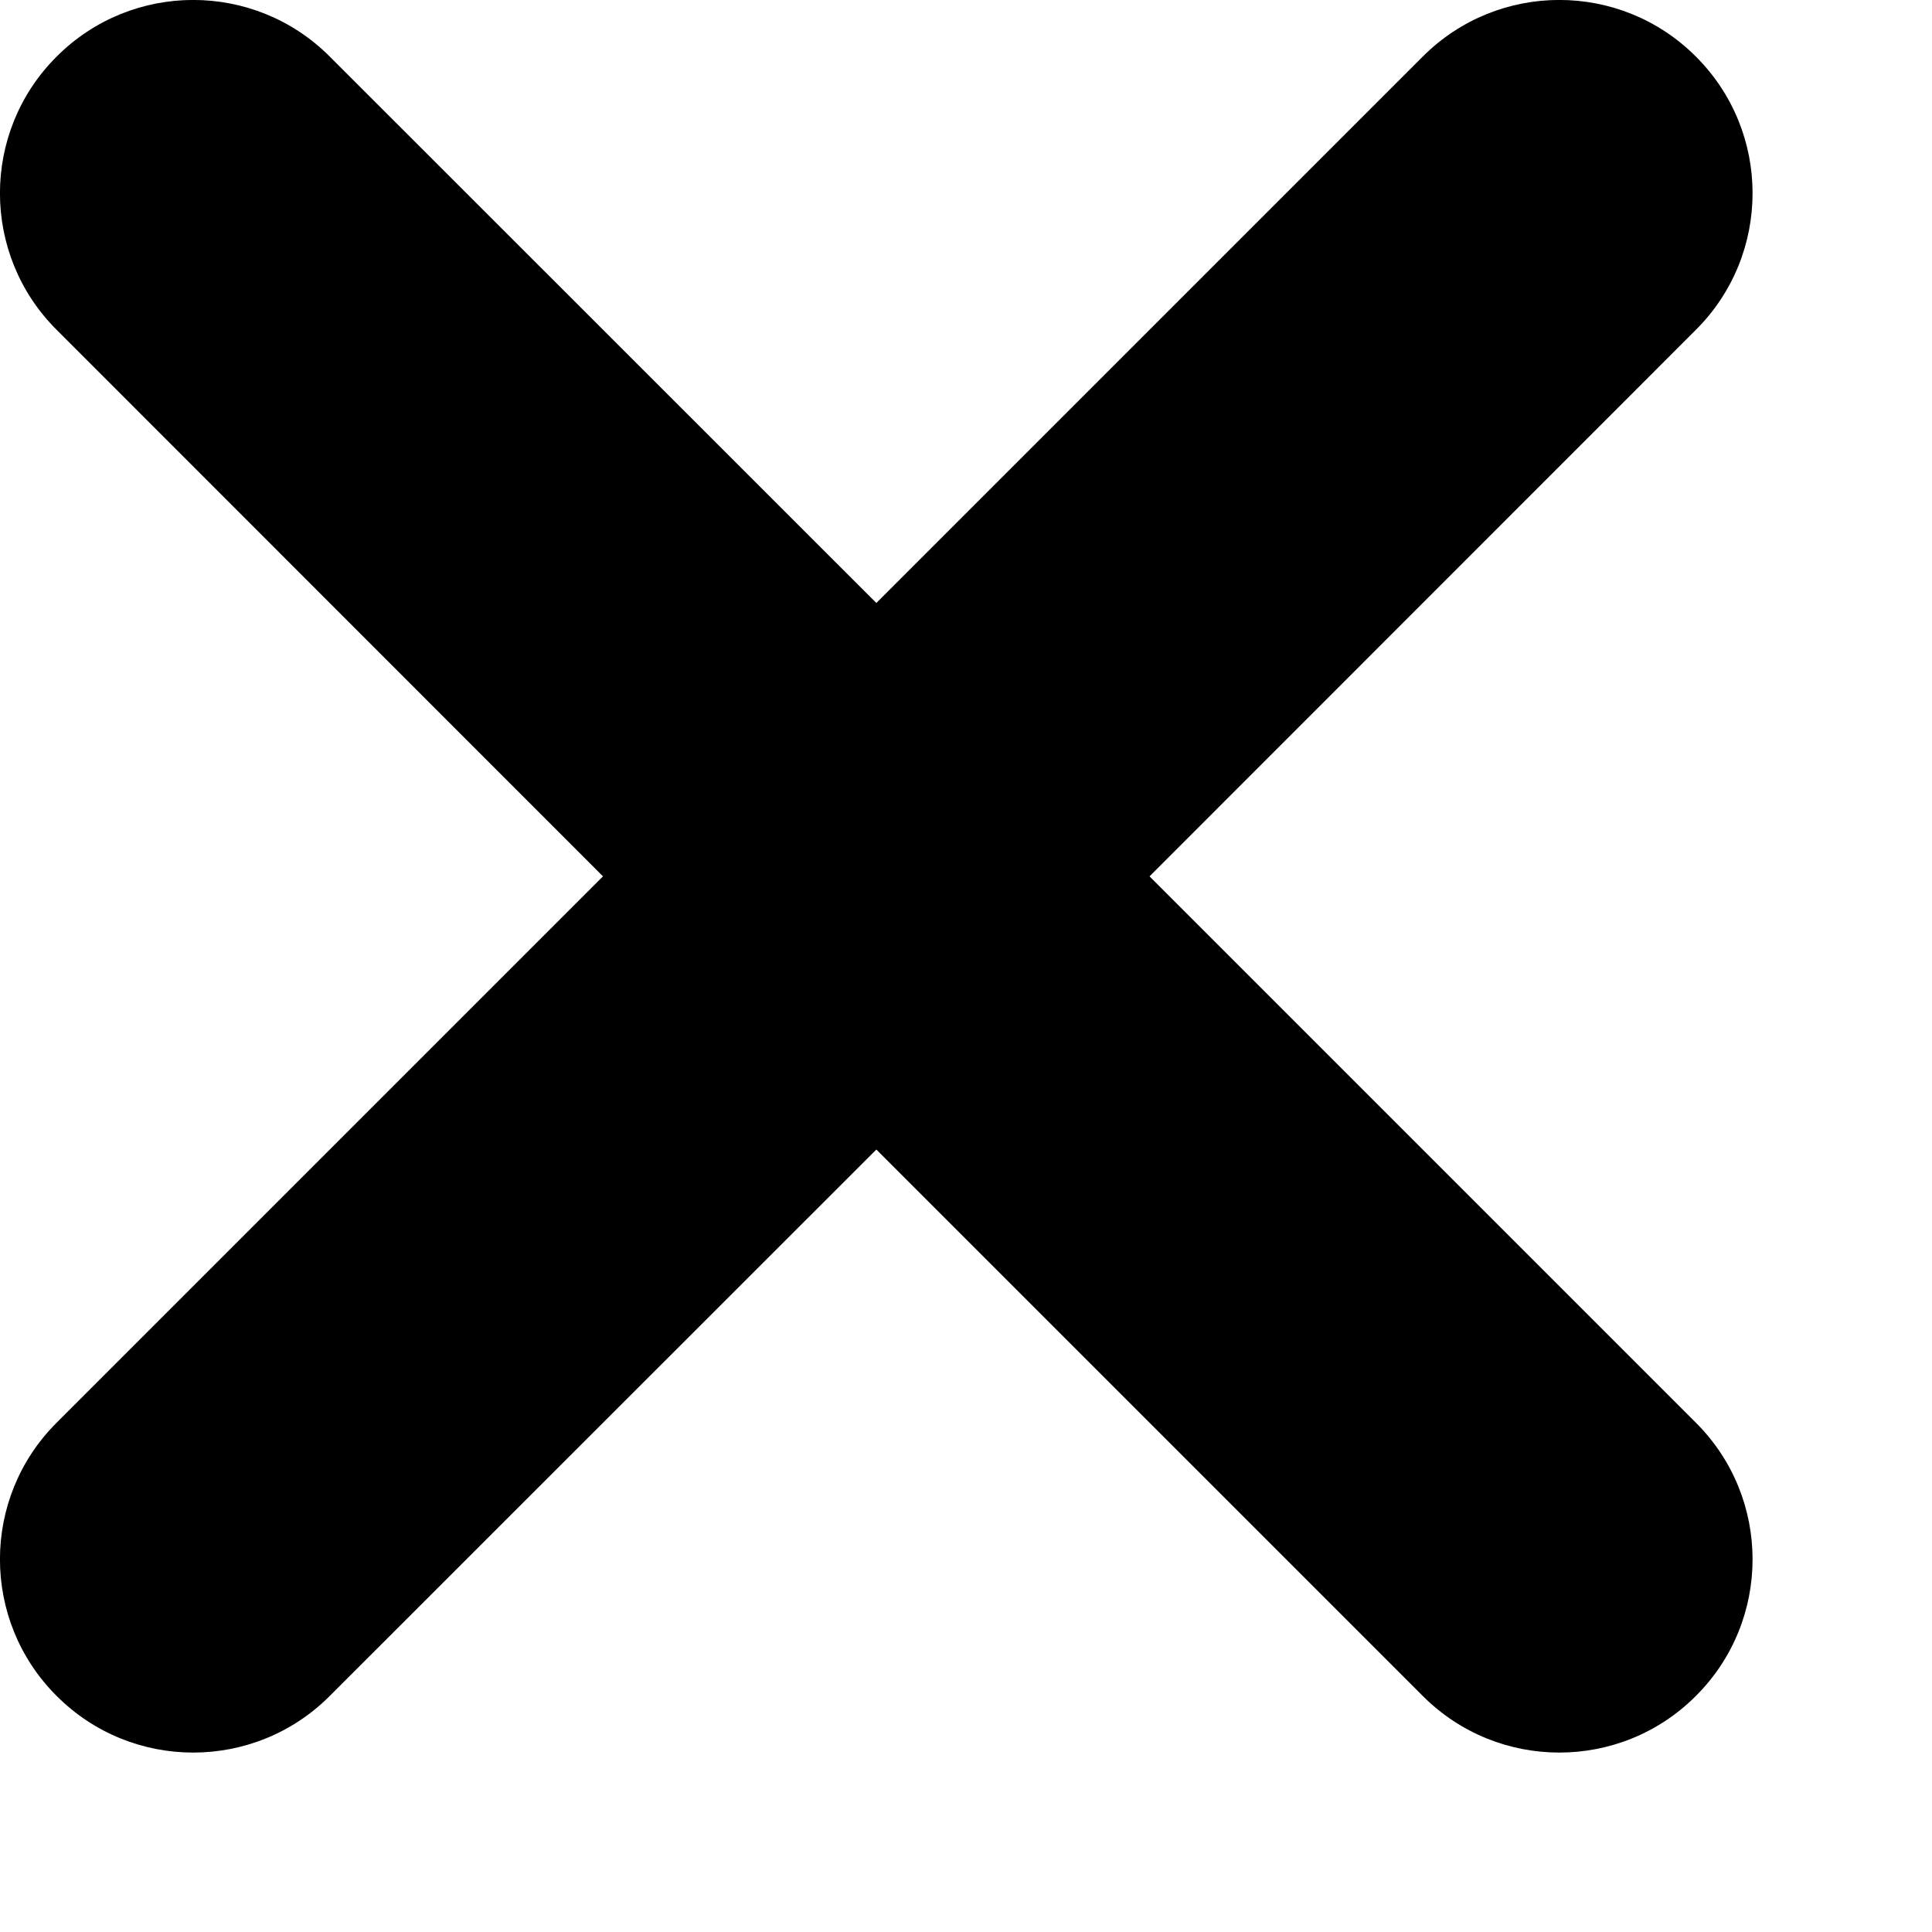
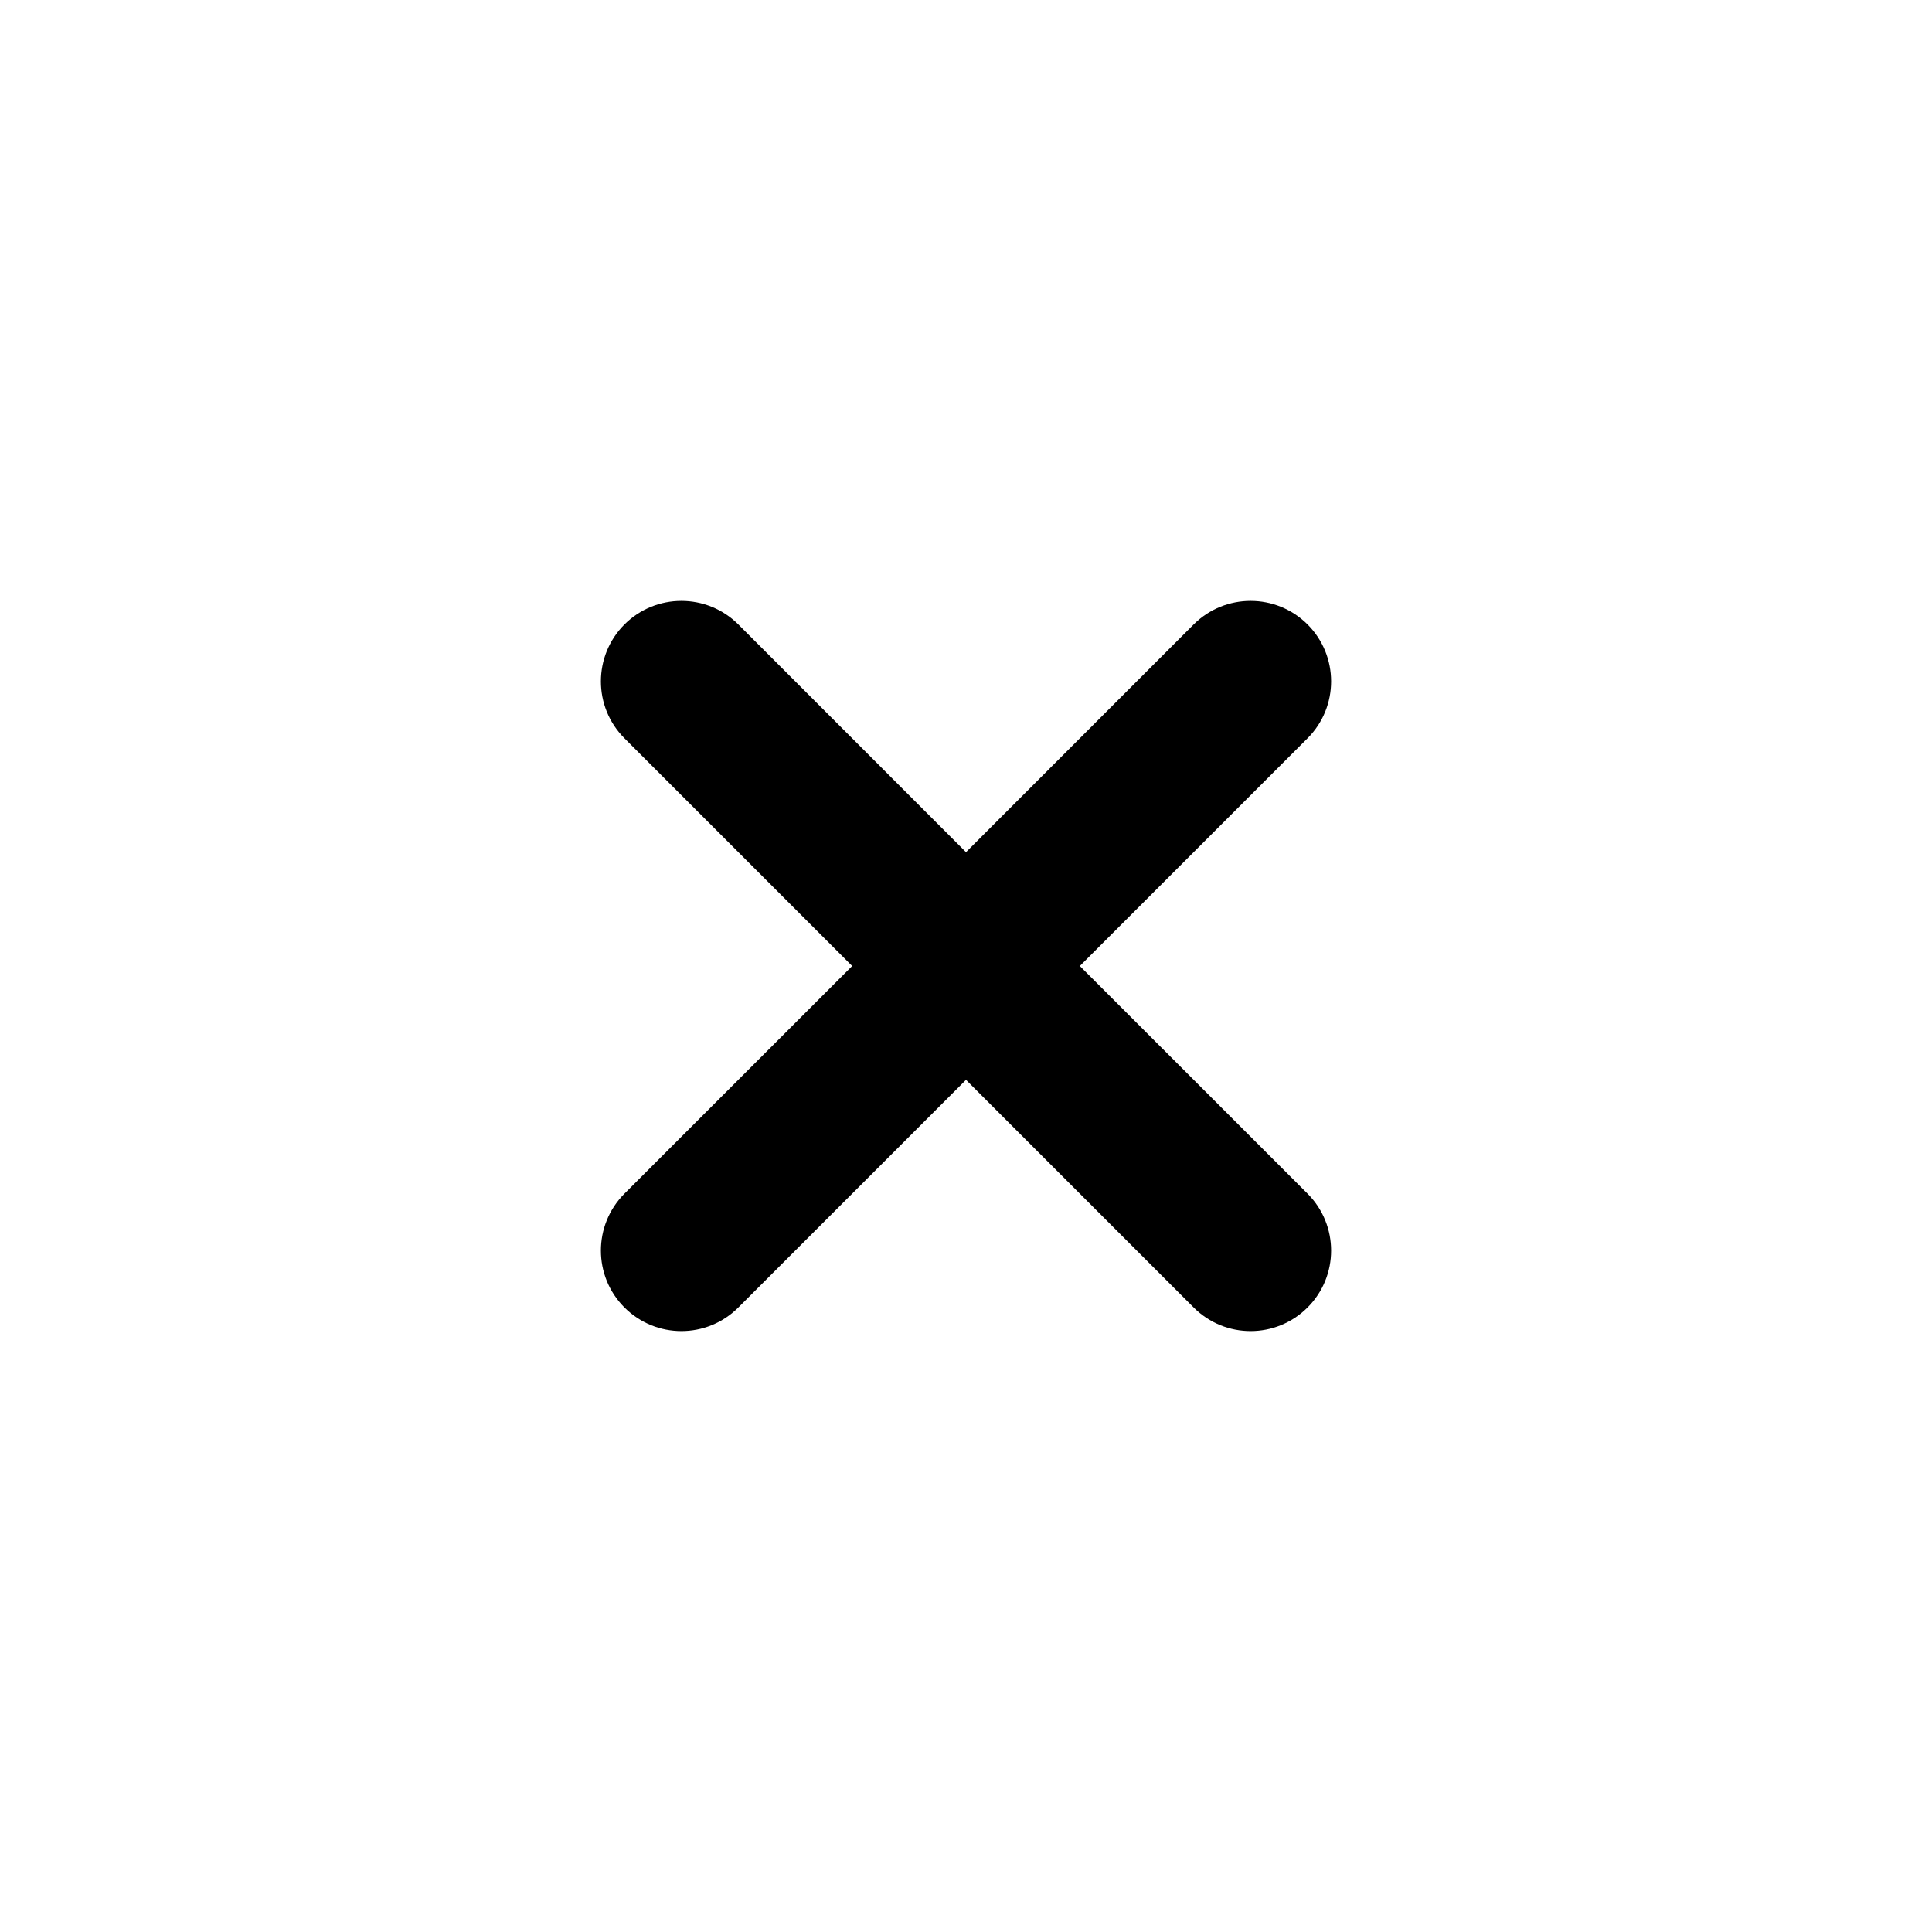
- <svg xmlns="http://www.w3.org/2000/svg" width="10" height="10" viewBox="0 0 10 10" fill="none">
-   <path fill-rule="evenodd" clip-rule="evenodd" d="M8.778 0.293C9.169 0.683 9.169 1.317 8.778 1.707L5.95 4.536L8.778 7.364C9.169 7.754 9.169 8.388 8.778 8.778C8.388 9.169 7.754 9.169 7.364 8.778L4.536 5.95L1.707 8.778C1.317 9.169 0.683 9.169 0.293 8.778C-0.098 8.388 -0.098 7.754 0.293 7.364L3.121 4.536L0.293 1.707C-0.098 1.317 -0.098 0.683 0.293 0.293C0.683 -0.098 1.317 -0.098 1.707 0.293L4.536 3.121L7.364 0.293C7.754 -0.098 8.388 -0.098 8.778 0.293Z" fill="black" />
+ <svg xmlns="http://www.w3.org/2000/svg" width="24" height="24" viewBox="0 0 24 24" fill="none">
+   <path fill-rule="evenodd" clip-rule="evenodd" d="M16.243 7.757C16.633 8.148 16.633 8.781 16.243 9.171L13.414 12L16.243 14.828C16.633 15.219 16.633 15.852 16.243 16.242C15.852 16.633 15.219 16.633 14.828 16.242L12 13.414L9.172 16.242C8.781 16.633 8.148 16.633 7.757 16.242C7.367 15.852 7.367 15.219 7.757 14.828L10.586 12L7.757 9.171C7.367 8.781 7.367 8.148 7.757 7.757C8.148 7.367 8.781 7.367 9.172 7.757L12 10.586L14.828 7.757C15.219 7.367 15.852 7.367 16.243 7.757Z" fill="black" />
</svg>
